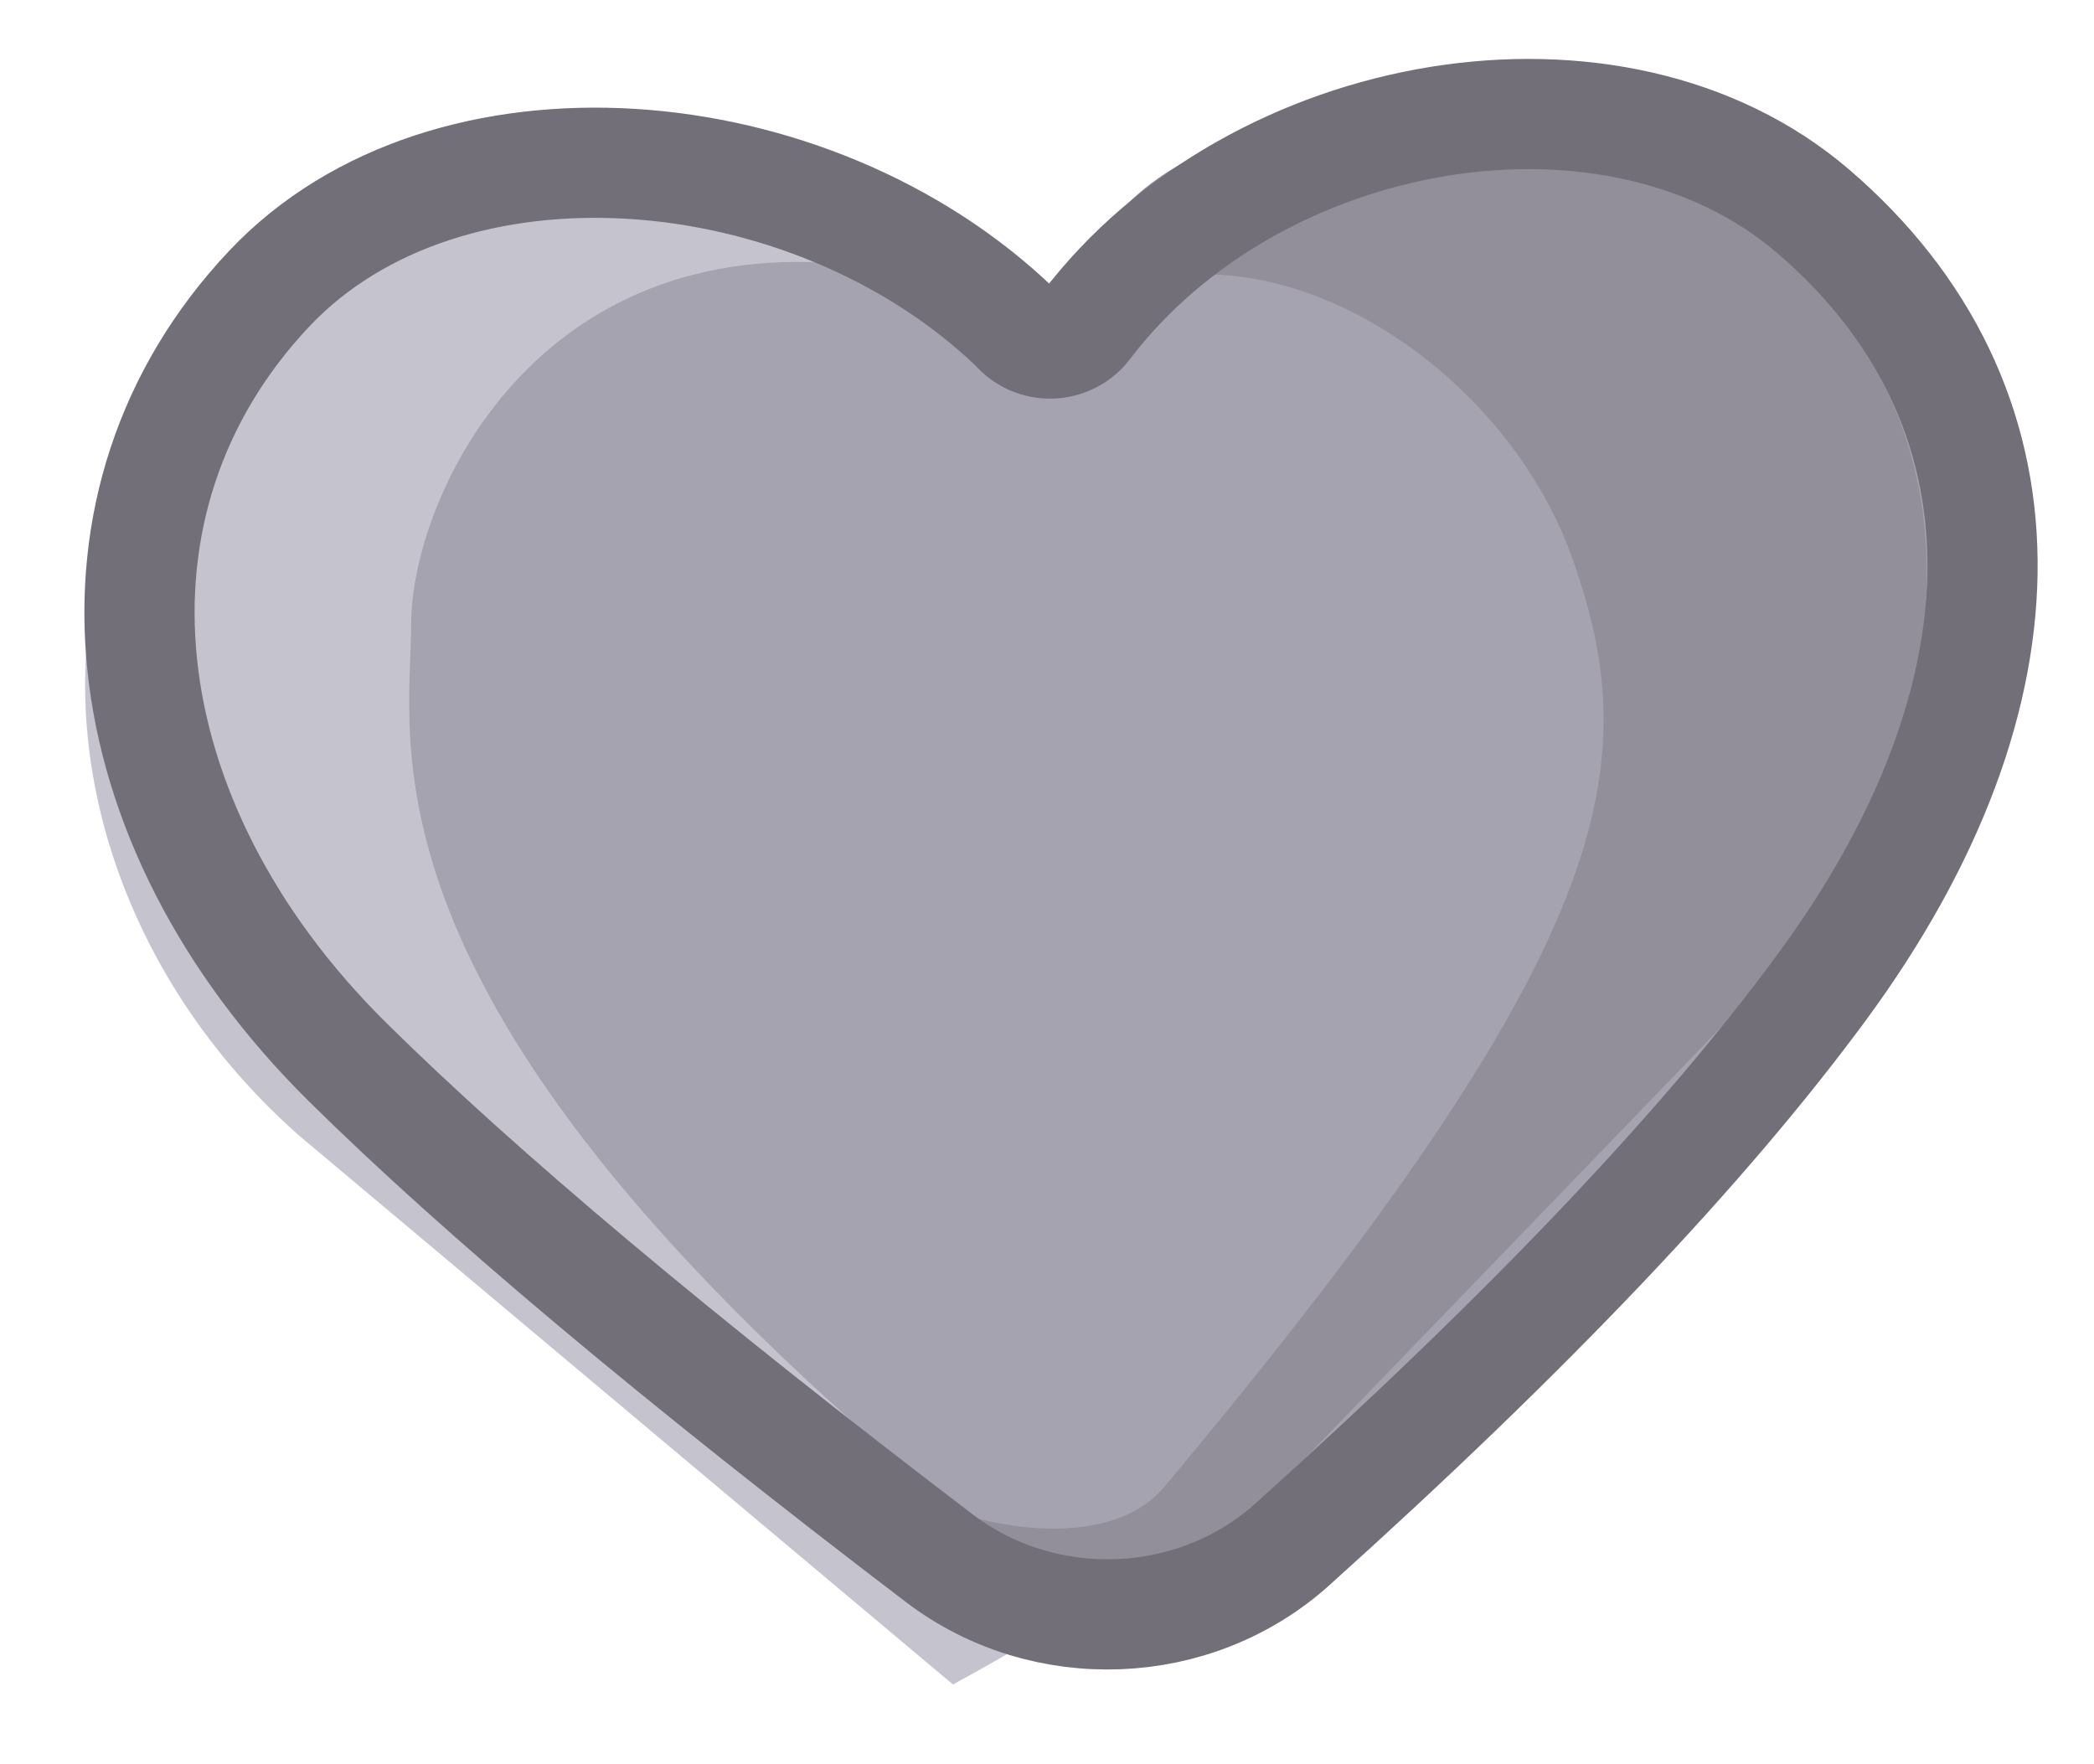
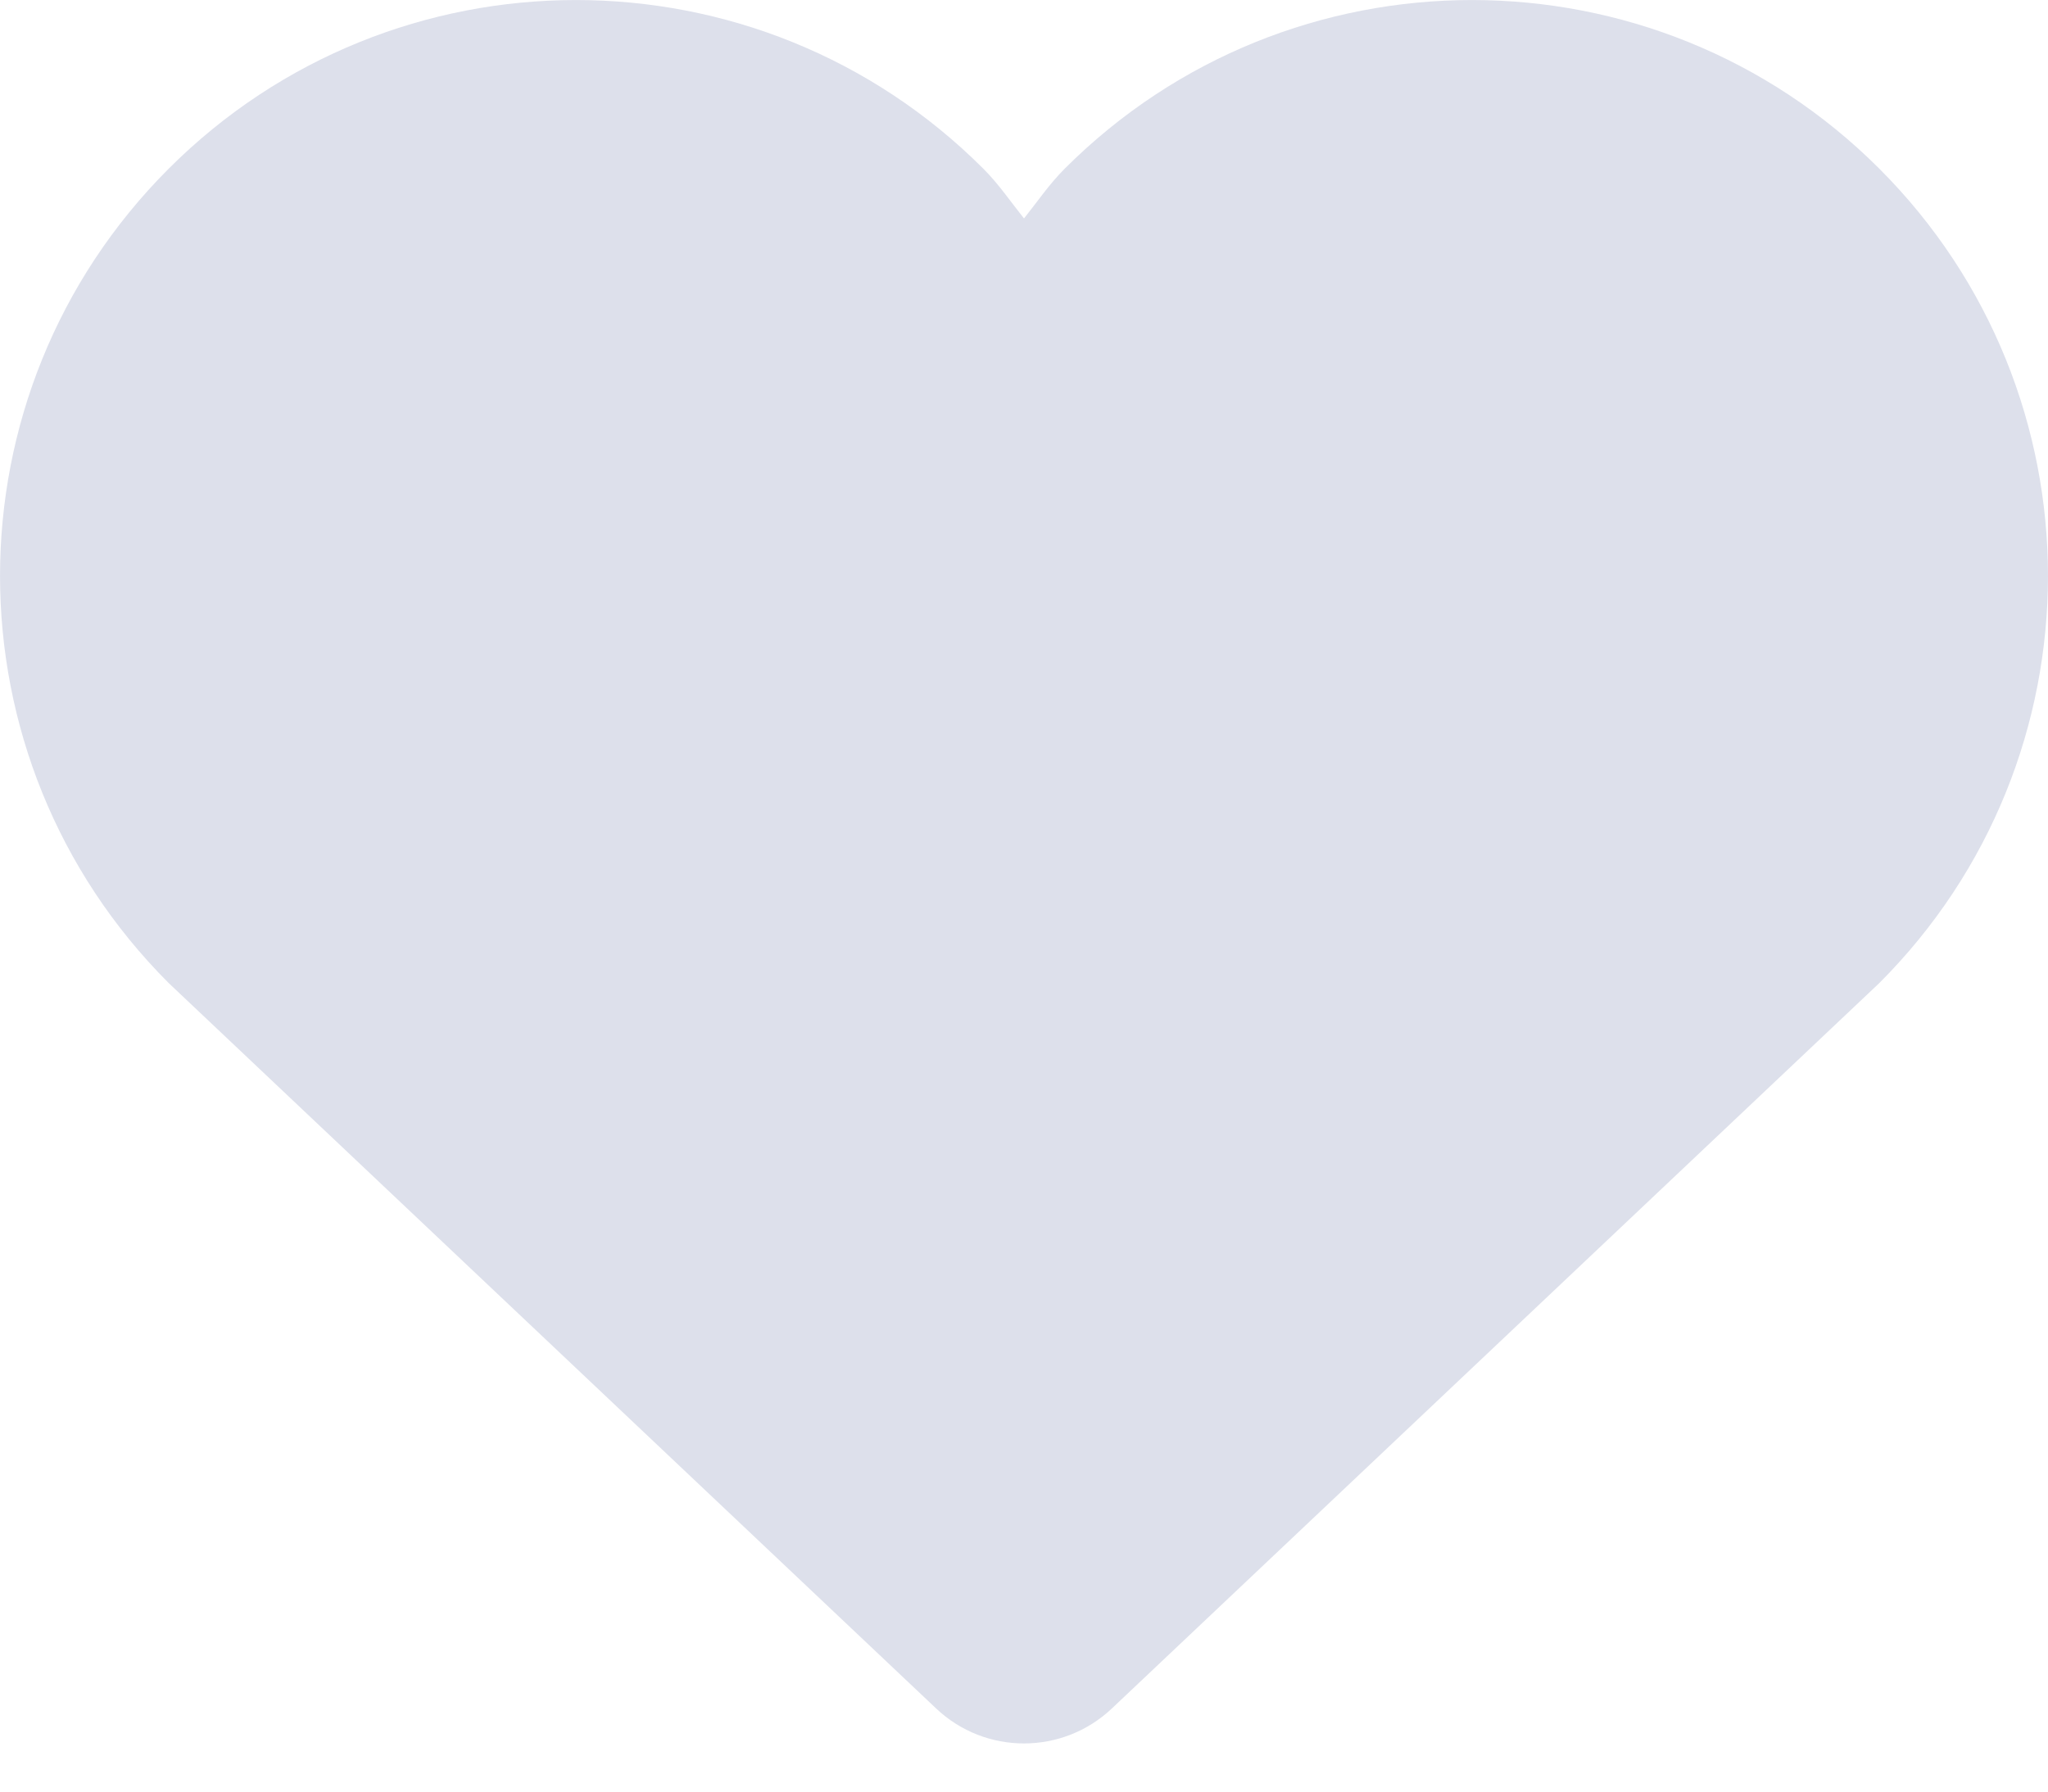
- <svg xmlns="http://www.w3.org/2000/svg" width="19px" height="16px" viewBox="0 0 19 16" version="1.1">
-   <g stroke="none" stroke-width="1" fill="none" fill-rule="evenodd" transform="translate(-426, -952)">
-     <g transform="translate(426, 950)">
-       <g transform="translate(9.5, 10.5) rotate(-180) translate(-9.5, -10.5) translate(0, 2)">
-         <g transform="translate(9.573375, 8.321892) scale(-1, 1) rotate(-177) translate(-9.573375, -8.321892) translate(0.573375, 0.821892)" fill-rule="nonzero" id="Shape">
-           <path d="M6.888,13.114 L2.199,7.983 L2.154,7.941 C0.125,6.053 -0.022,3.127 1.855,1.427 C3.628,-0.181 6.573,0.203 8.661,1.769 C10.745,0.203 13.745,-0.178 15.517,1.427 C17.392,3.127 17.253,6.054 15.204,7.95 L15.163,7.992 L10.003,13.294 C9.904,13.384 8.824,13.664 8.684,13.663 C8.545,13.664 6.987,13.204 6.887,13.114 L6.888,13.114 Z" fill="#A6A3B0" />
-           <path d="M8.329,13.577 L2.669,8.294 C0.585,6.256 -0.103,3.091 2.233,1.245 C4.567,-0.601 8.128,-0.204 8.329,1.664 C6.75,0.765 4.528,2.258 3.972,4.164 C3.416,6.069 3.738,7.659 8.116,12.366 C8.519,12.799 9.305,12.755 9.971,12.515 C9.971,12.7 9.423,13.054 8.329,13.577 Z" fill="#928F9B" />
-           <path d="M15.88,14.056 L10.218,8.774 C8.134,6.735 7.856,3.56 9.783,1.725 C11.603,-0.011 12.602,-0.317 15.657,1.148 C12.776,0.677 11.538,3.056 11.475,4.182 C11.414,5.31 10.711,7.63 15.968,12.462 C16.391,12.851 16.855,13.234 17.52,12.995 C17.52,13.18 16.974,13.533 15.88,14.056 Z" fill="#C5C3CD" transform="translate(13.00228, 7.134588) scale(-1, 1) translate(-13.00228, -7.134588) " />
-         </g>
-         <path d="M7.275,2.986 C5.136,4.909 3.533,6.596 2.468,8.045 C0.504,10.717 0.522,13.344 2.547,15.082 C4.344,16.624 7.61,16.065 9.146,14.043 C9.219,13.946 9.336,13.887 9.461,13.883 C9.587,13.88 9.707,13.933 9.785,14.027 C11.643,15.813 14.947,16.085 16.556,14.382 C18.377,12.453 18.046,9.54 15.849,7.366 C14.647,6.178 12.858,4.675 10.479,2.863 C9.528,2.137 8.161,2.19 7.275,2.986 Z" stroke="#726F79" />
-       </g>
+ <svg xmlns="http://www.w3.org/2000/svg" width="16px" height="14px" viewBox="0 0 16 14" version="1.1">
+   <defs />
+   <g id="Page-1" stroke="none" stroke-width="1" fill="none" fill-rule="evenodd">
+     <g id="heart-2" fill="#DDE0EB" fill-rule="nonzero">
+       <path d="M14.682,1.318 C12.925,-0.439 10.075,-0.439 8.318,1.318 C8.197,1.439 8.104,1.577 8,1.707 C7.896,1.577 7.803,1.439 7.682,1.318 C5.925,-0.439 3.075,-0.439 1.318,1.318 C-0.439,3.075 -0.439,5.925 1.318,7.682 L7.313,13.35 C7.698,13.715 8.301,13.715 8.687,13.35 L14.682,7.682 C16.439,5.925 16.439,3.075 14.682,1.318 Z" id="Shape" />
    </g>
  </g>
</svg>
